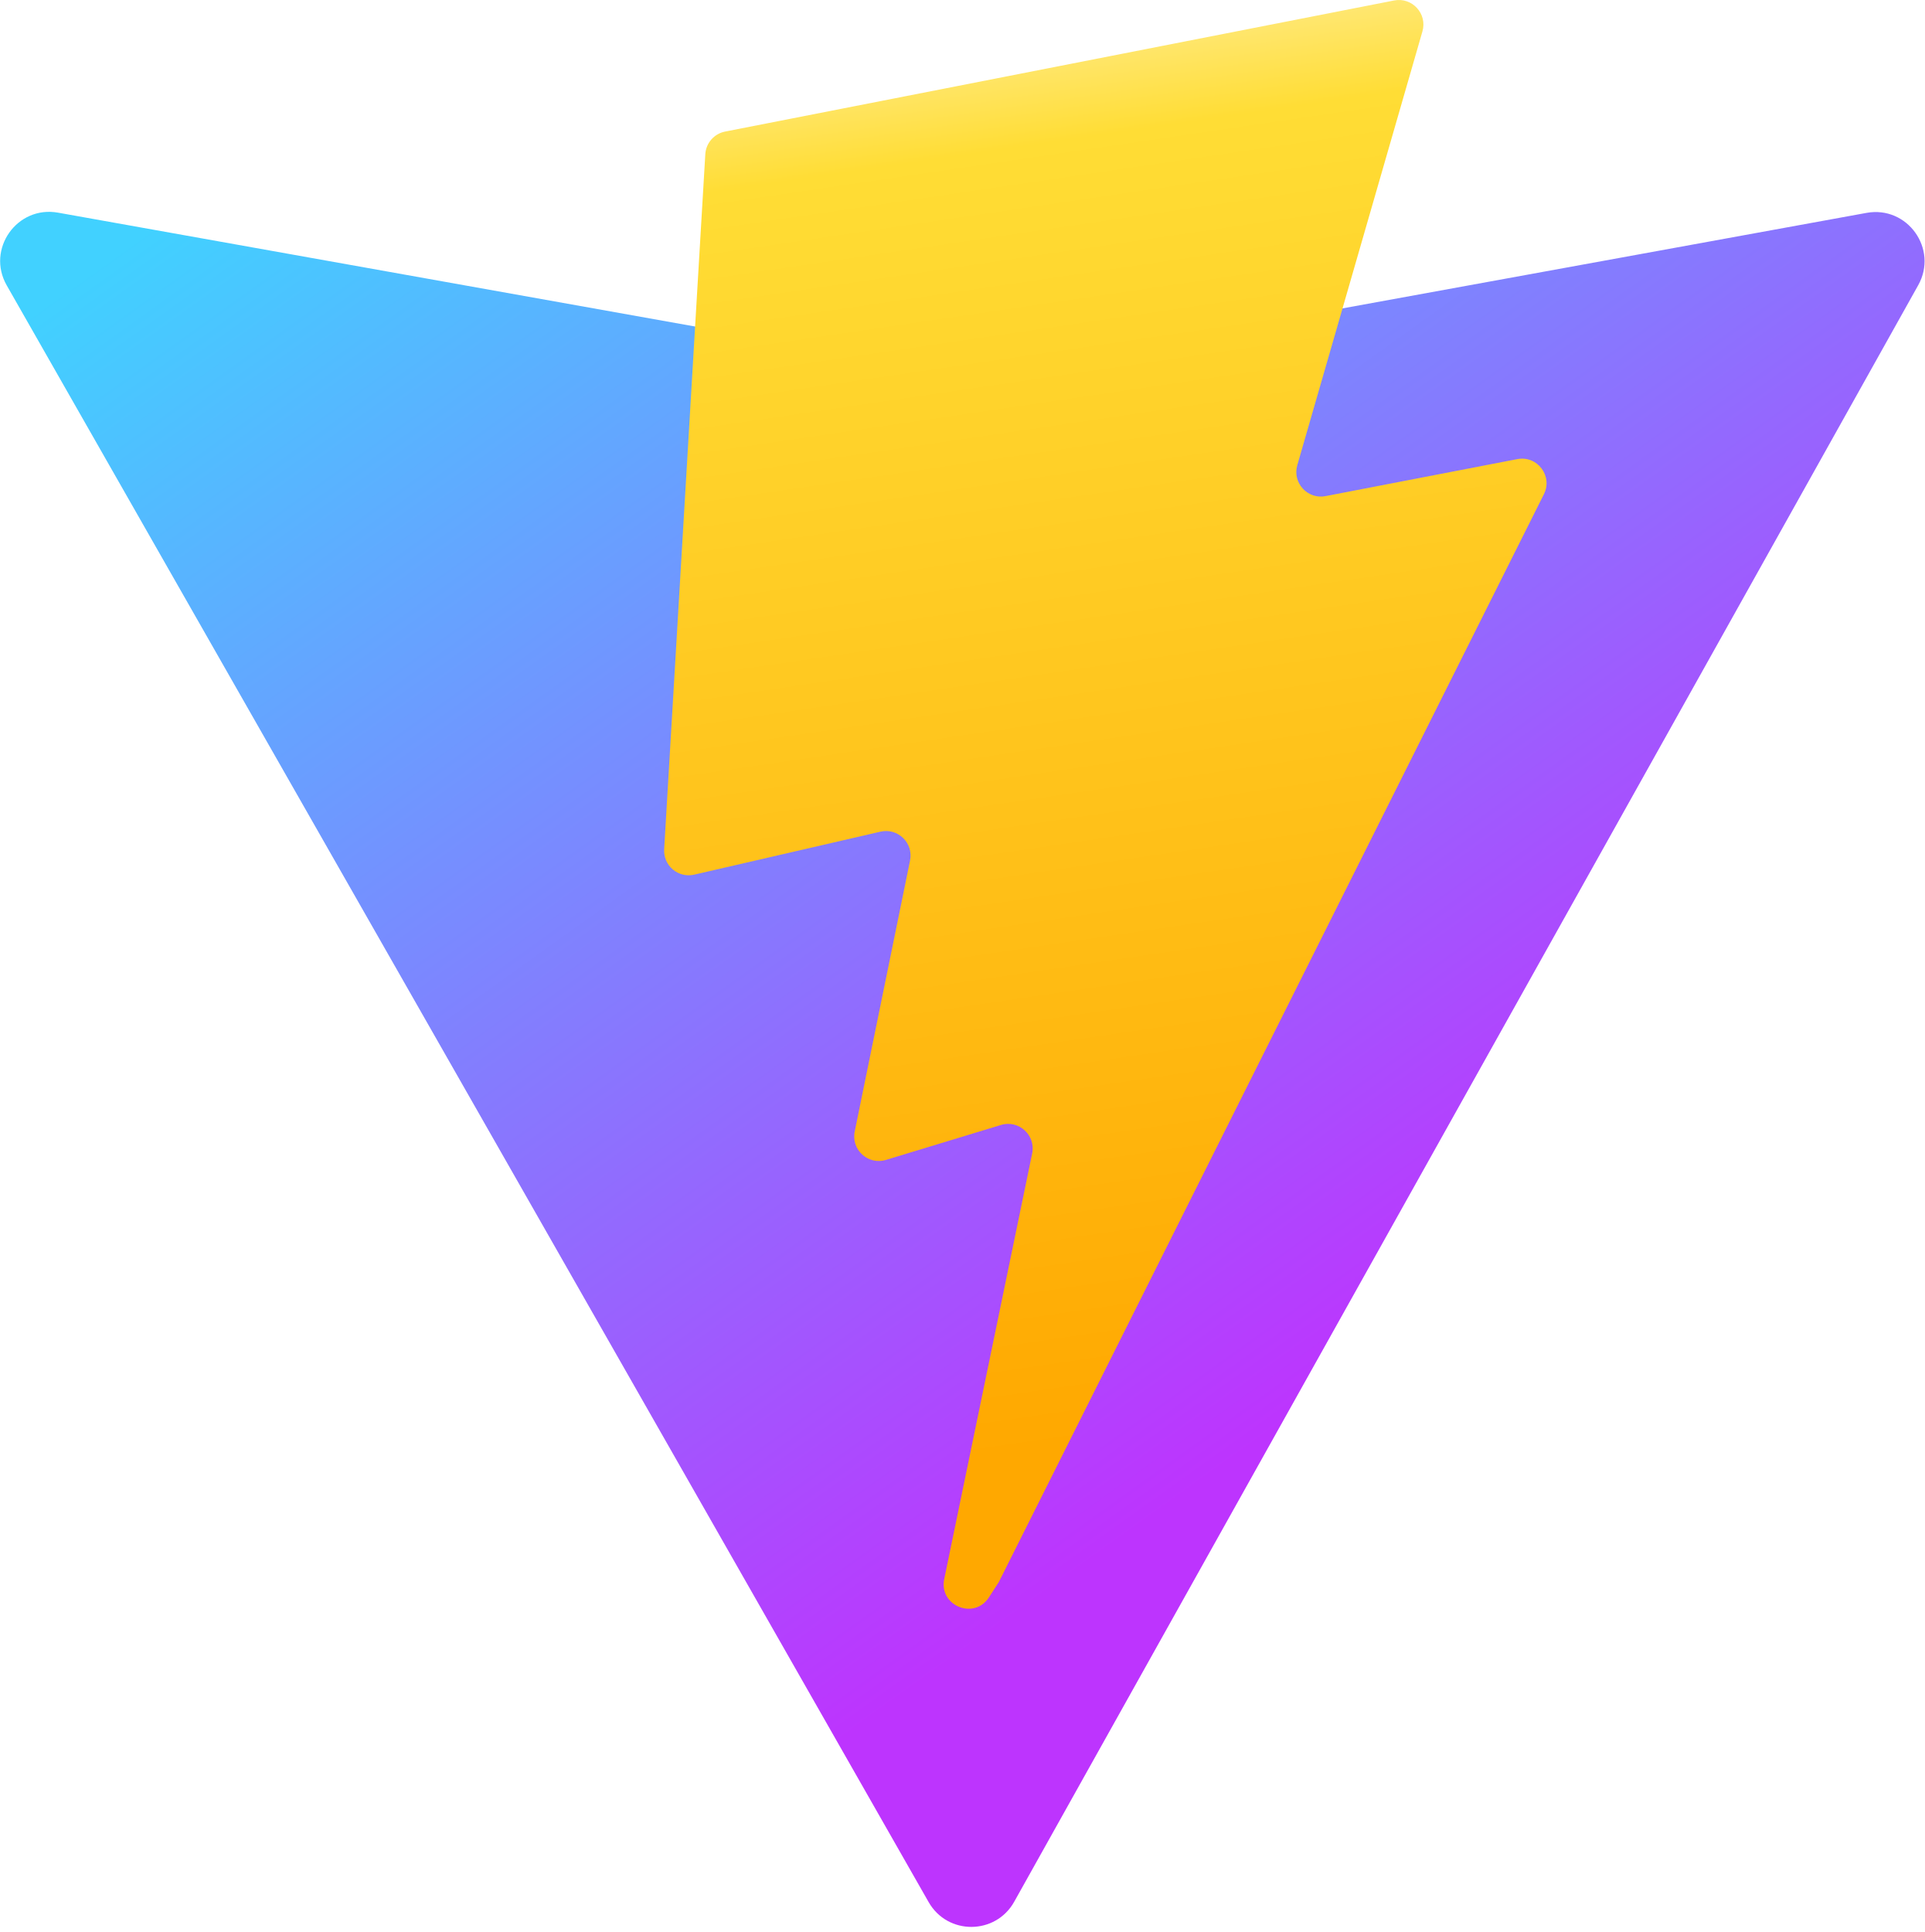
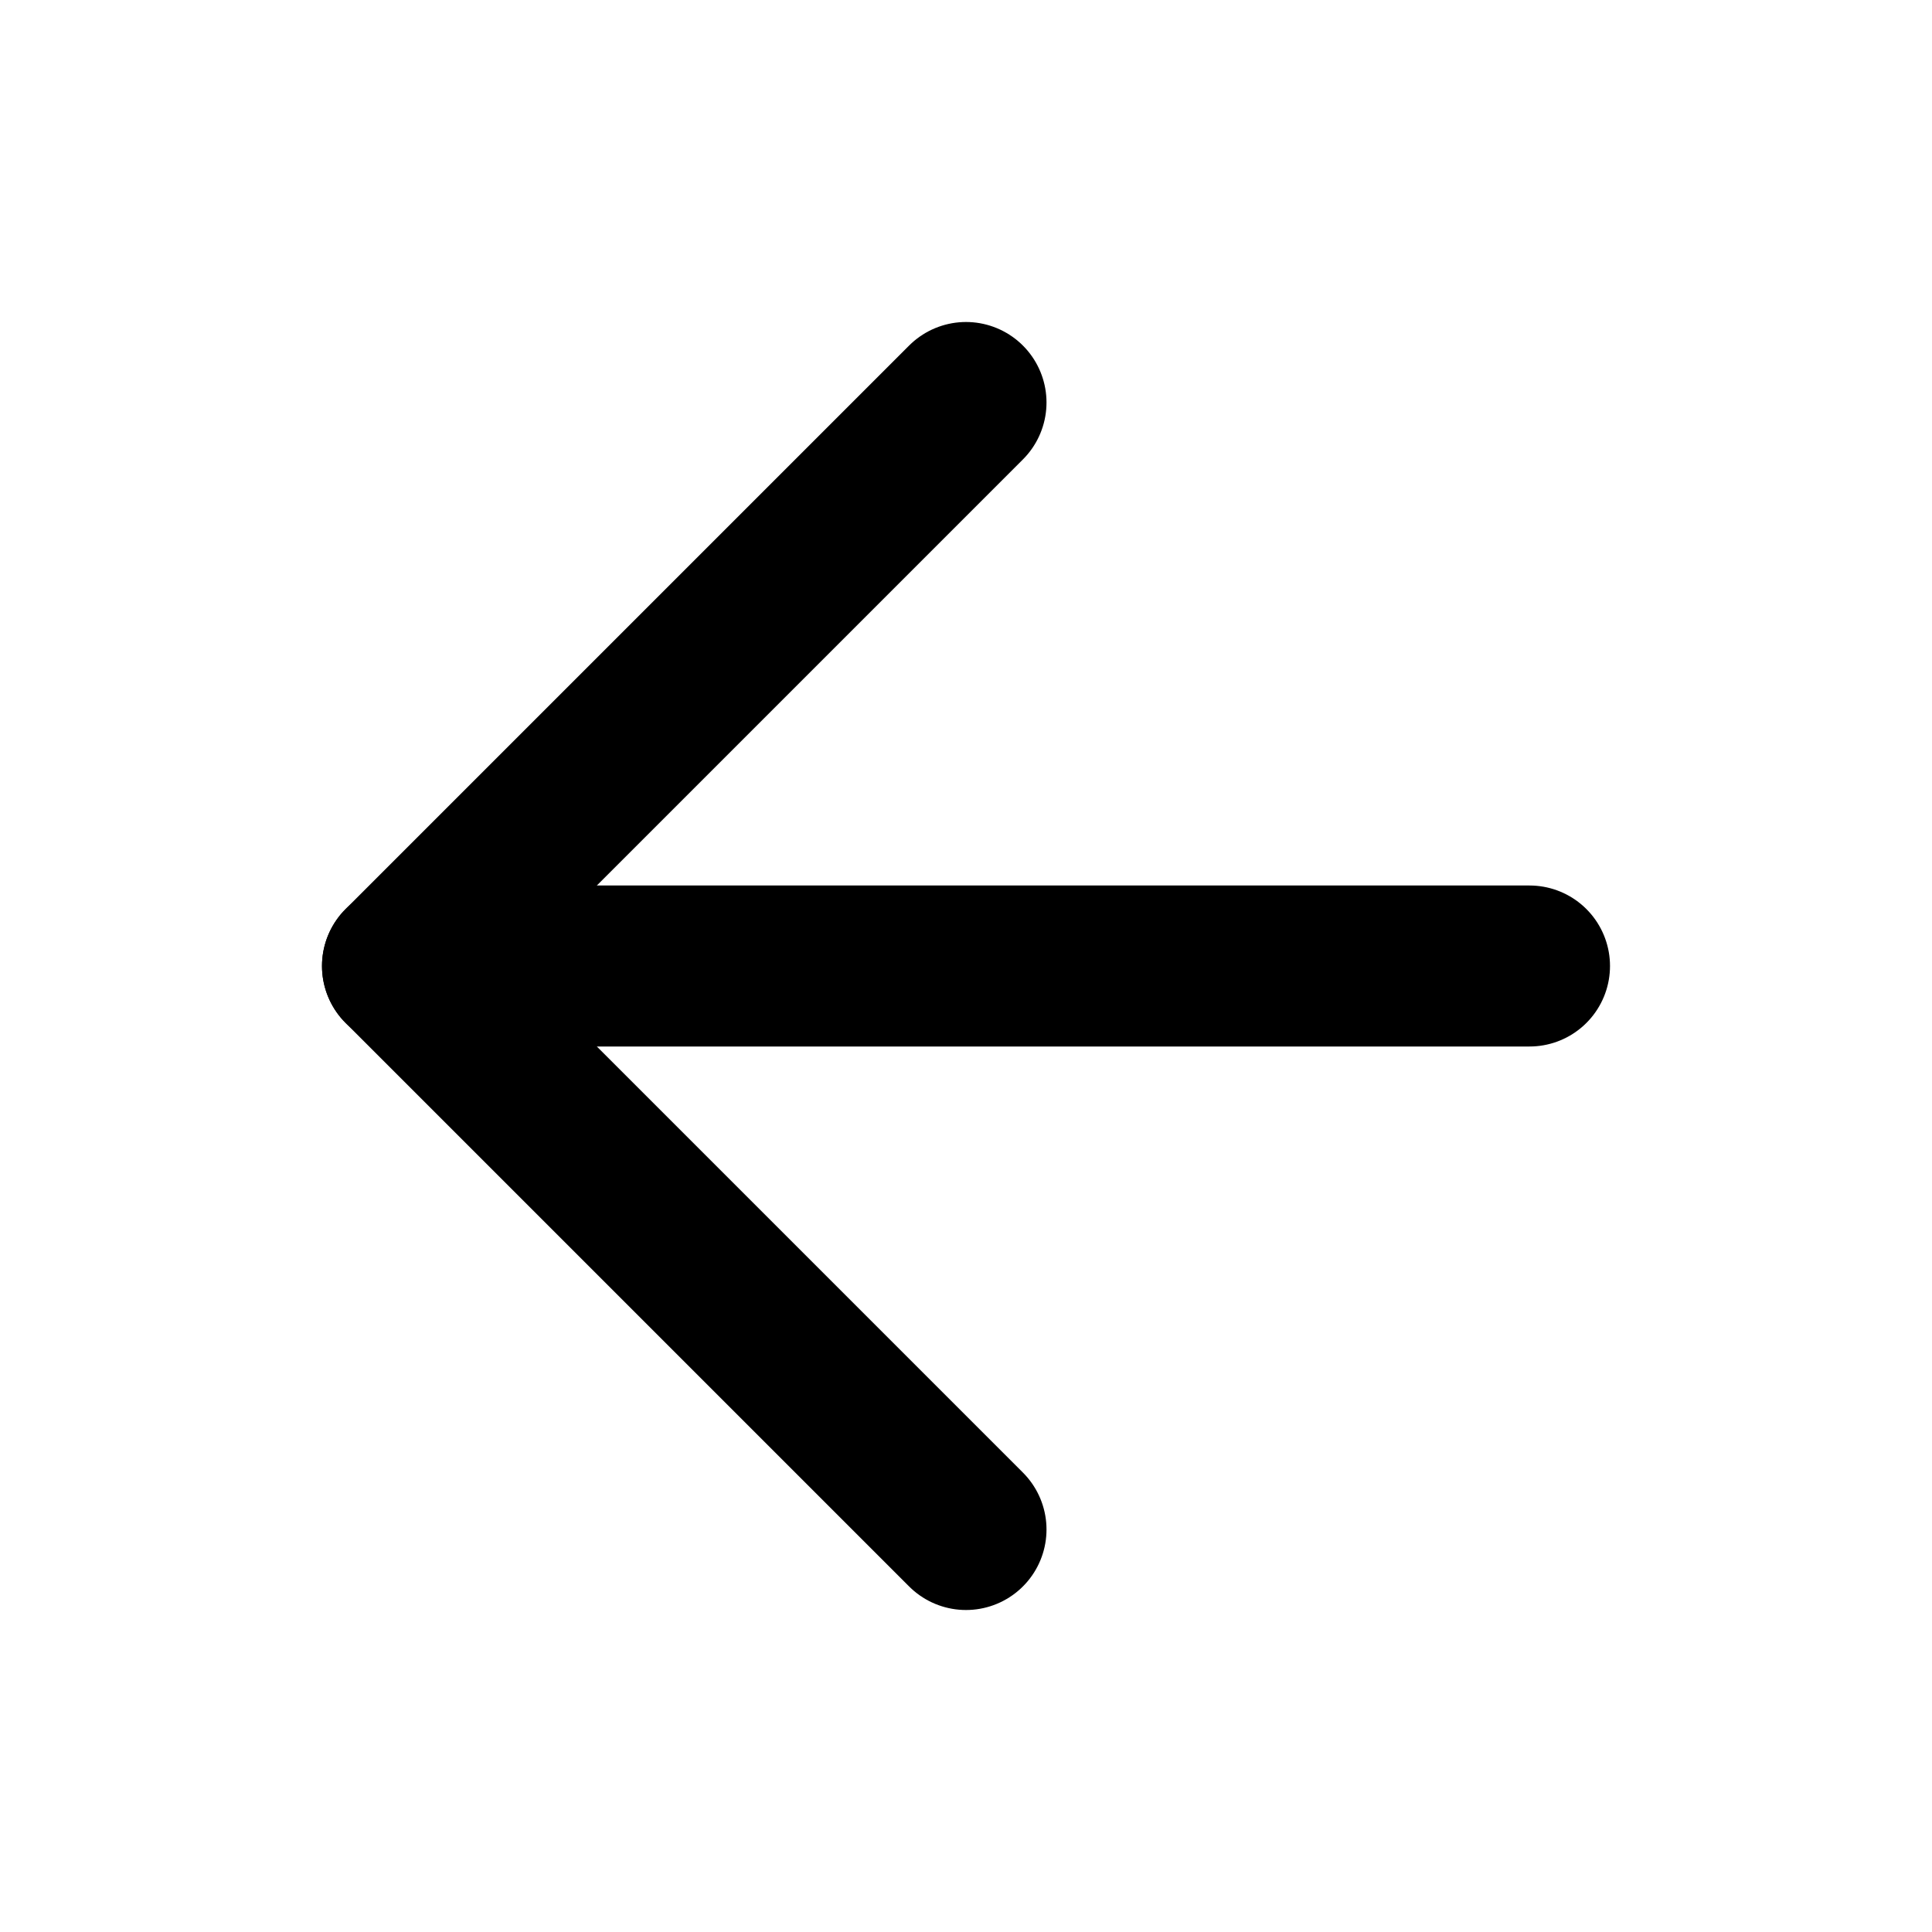
- <svg xmlns="http://www.w3.org/2000/svg" aria-hidden="true" role="img" class="iconify iconify--logos" width="31.88" height="32" preserveAspectRatio="xMidYMid meet" viewBox="0 0 256 257">
-   <defs>
-     <linearGradient id="IconifyId1813088fe1fbc01fb466" x1="-.828%" x2="57.636%" y1="7.652%" y2="78.411%">
-       <stop offset="0%" stop-color="#41D1FF" />
-       <stop offset="100%" stop-color="#BD34FE" />
-     </linearGradient>
-     <linearGradient id="IconifyId1813088fe1fbc01fb467" x1="43.376%" x2="50.316%" y1="2.242%" y2="89.03%">
-       <stop offset="0%" stop-color="#FFEA83" />
-       <stop offset="8.333%" stop-color="#FFDD35" />
-       <stop offset="100%" stop-color="#FFA800" />
-     </linearGradient>
-   </defs>
-   <path fill="url(#IconifyId1813088fe1fbc01fb466)" d="M255.153 37.938L134.897 252.976c-2.483 4.44-8.862 4.466-11.382.048L.875 37.958c-2.746-4.814 1.371-10.646 6.827-9.67l120.385 21.517a6.537 6.537 0 0 0 2.322-.004l117.867-21.483c5.438-.991 9.574 4.796 6.877 9.62Z" />
-   <path fill="url(#IconifyId1813088fe1fbc01fb467)" d="M185.432.063L96.44 17.501a3.268 3.268 0 0 0-2.634 3.014l-5.474 92.456a3.268 3.268 0 0 0 3.997 3.378l24.777-5.718c2.318-.535 4.413 1.507 3.936 3.838l-7.361 36.047c-.495 2.426 1.782 4.5 4.151 3.78l15.304-4.649c2.372-.72 4.652 1.36 4.15 3.788l-11.698 56.621c-.732 3.542 3.979 5.473 5.943 2.437l1.313-2.028l72.516-144.72c1.215-2.423-.88-5.186-3.54-4.672l-25.505 4.922c-2.396.462-4.435-1.77-3.759-4.114l16.646-57.705c.677-2.35-1.37-4.583-3.769-4.113Z" />
+ <svg xmlns="http://www.w3.org/2000/svg" width="24" height="24" viewBox="0 0 24 24" fill="none" stroke="currentColor" stroke-width="2" stroke-linecap="round" stroke-linejoin="round" class="lucide lucide-arrow-left">
+   <path d="m12 19-7-7 7-7" />
+   <path d="M19 12H5" />
</svg>
